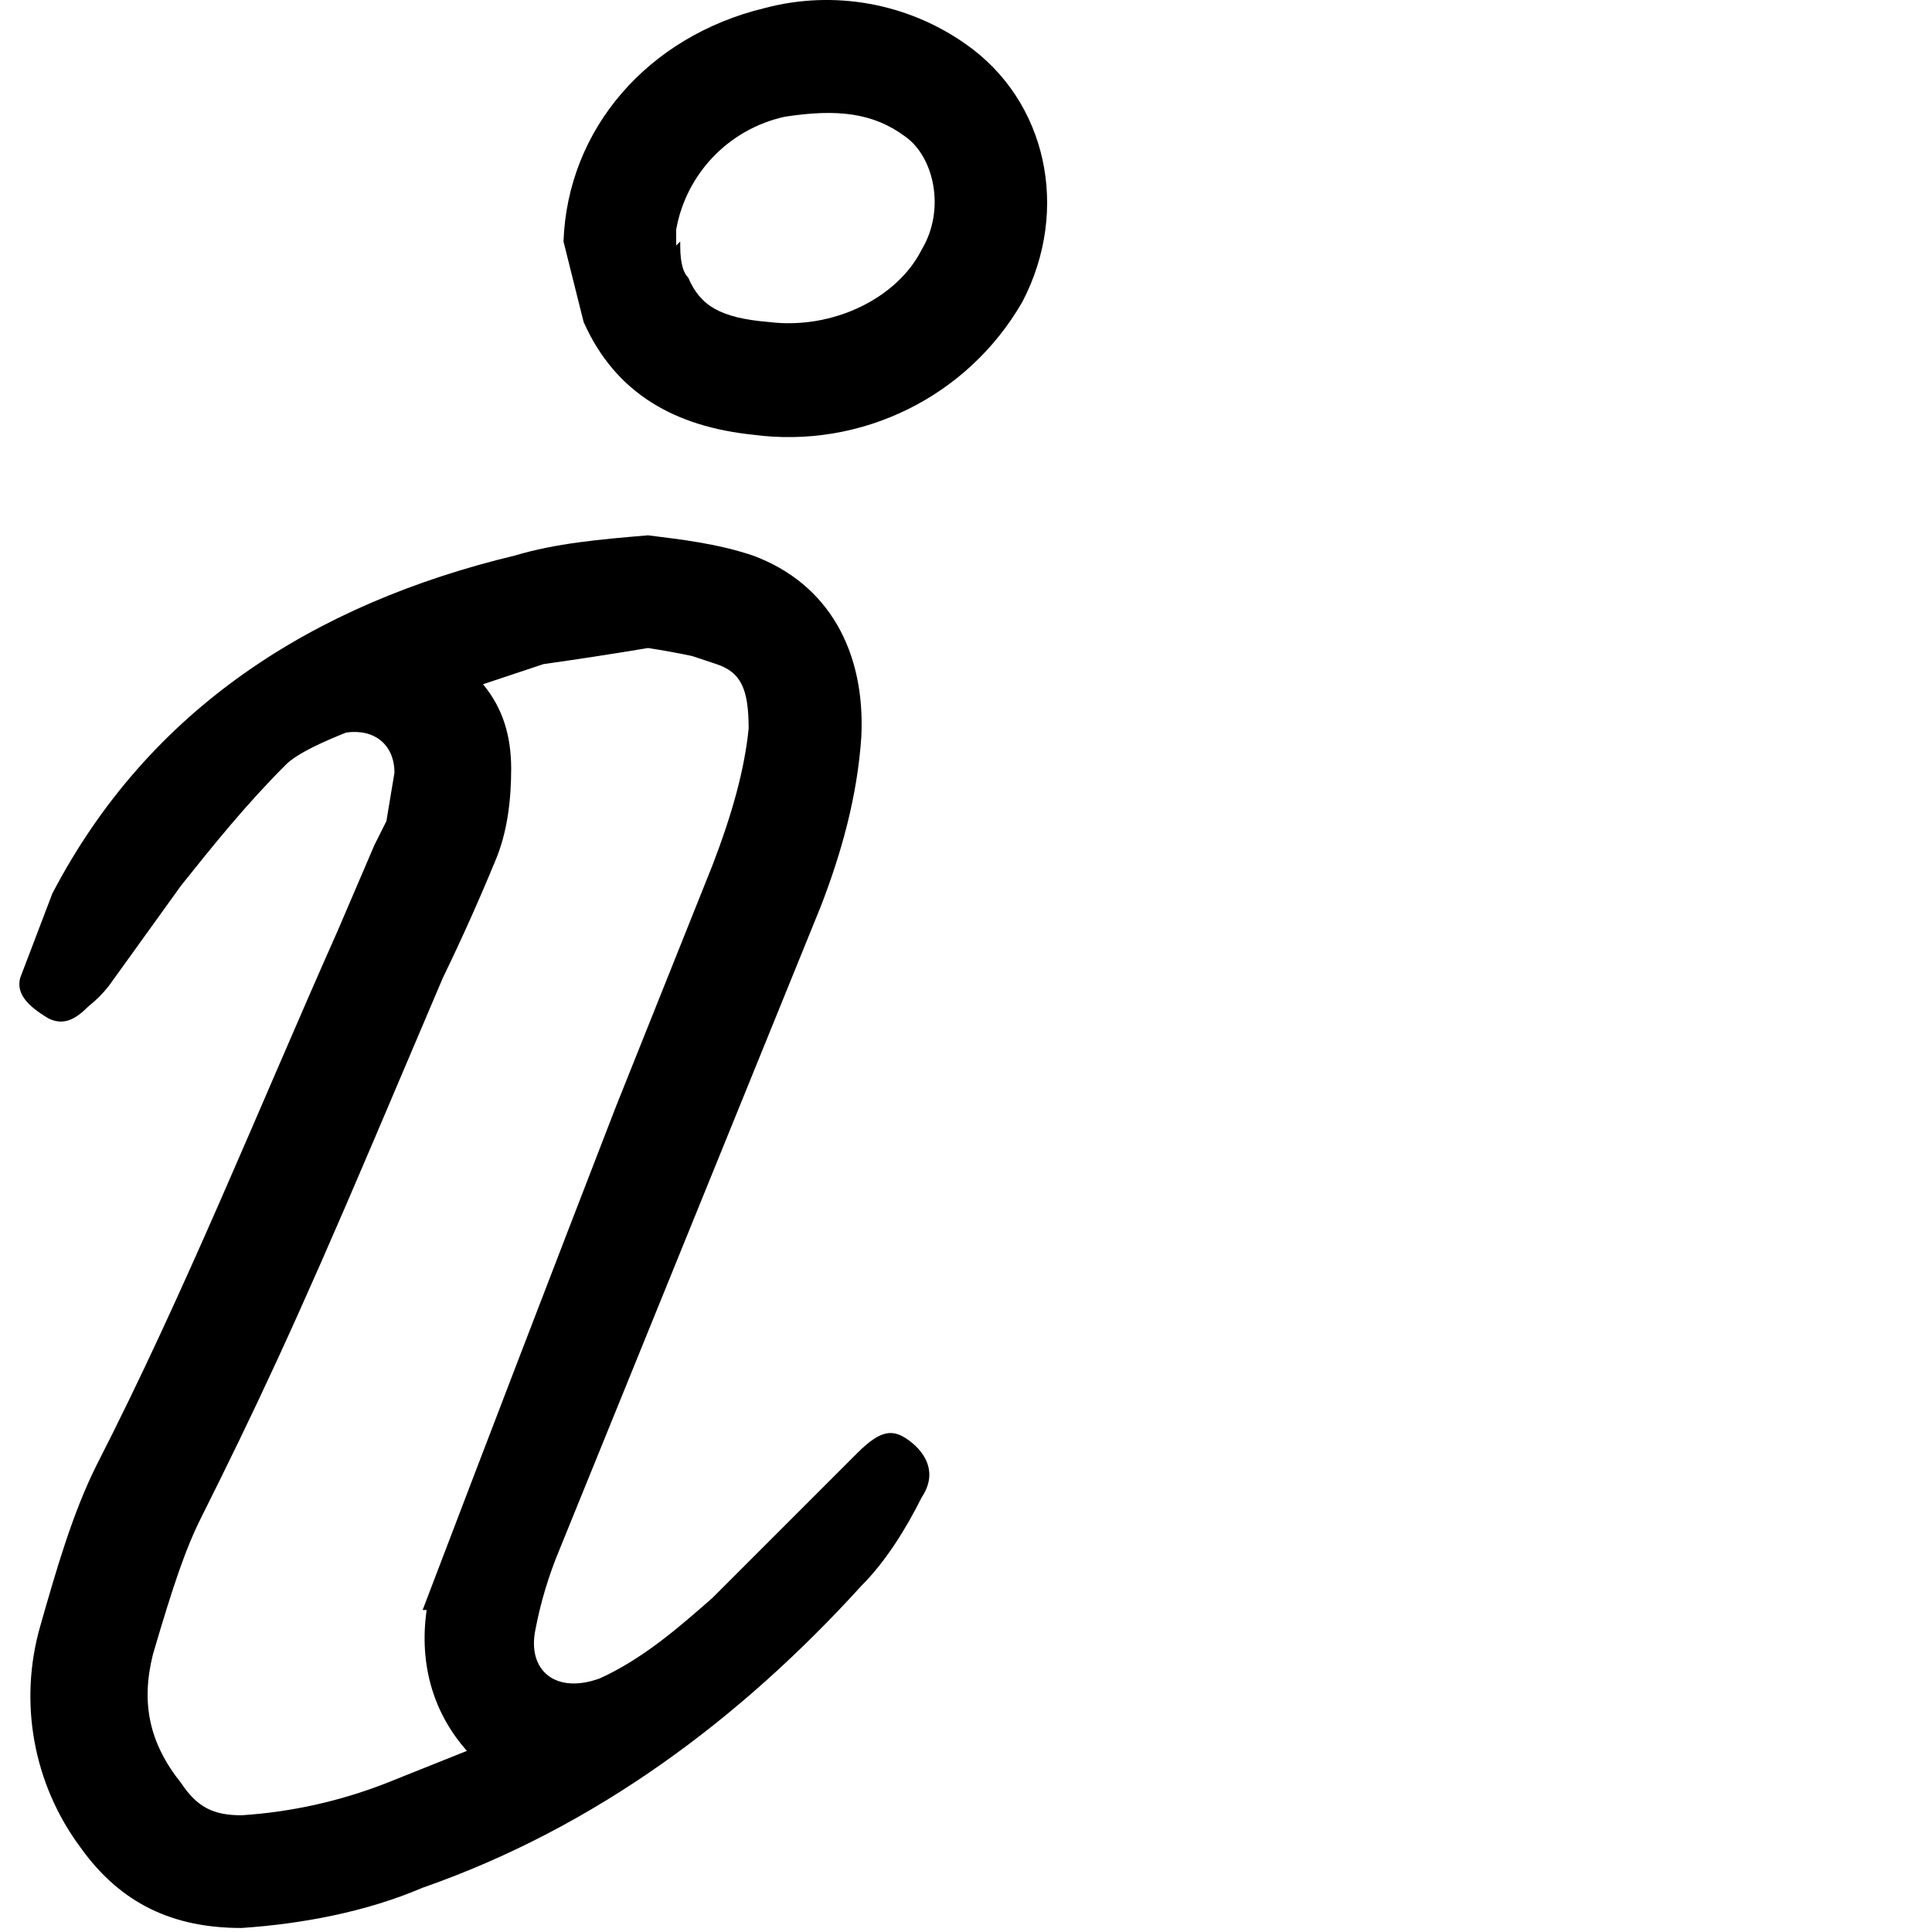
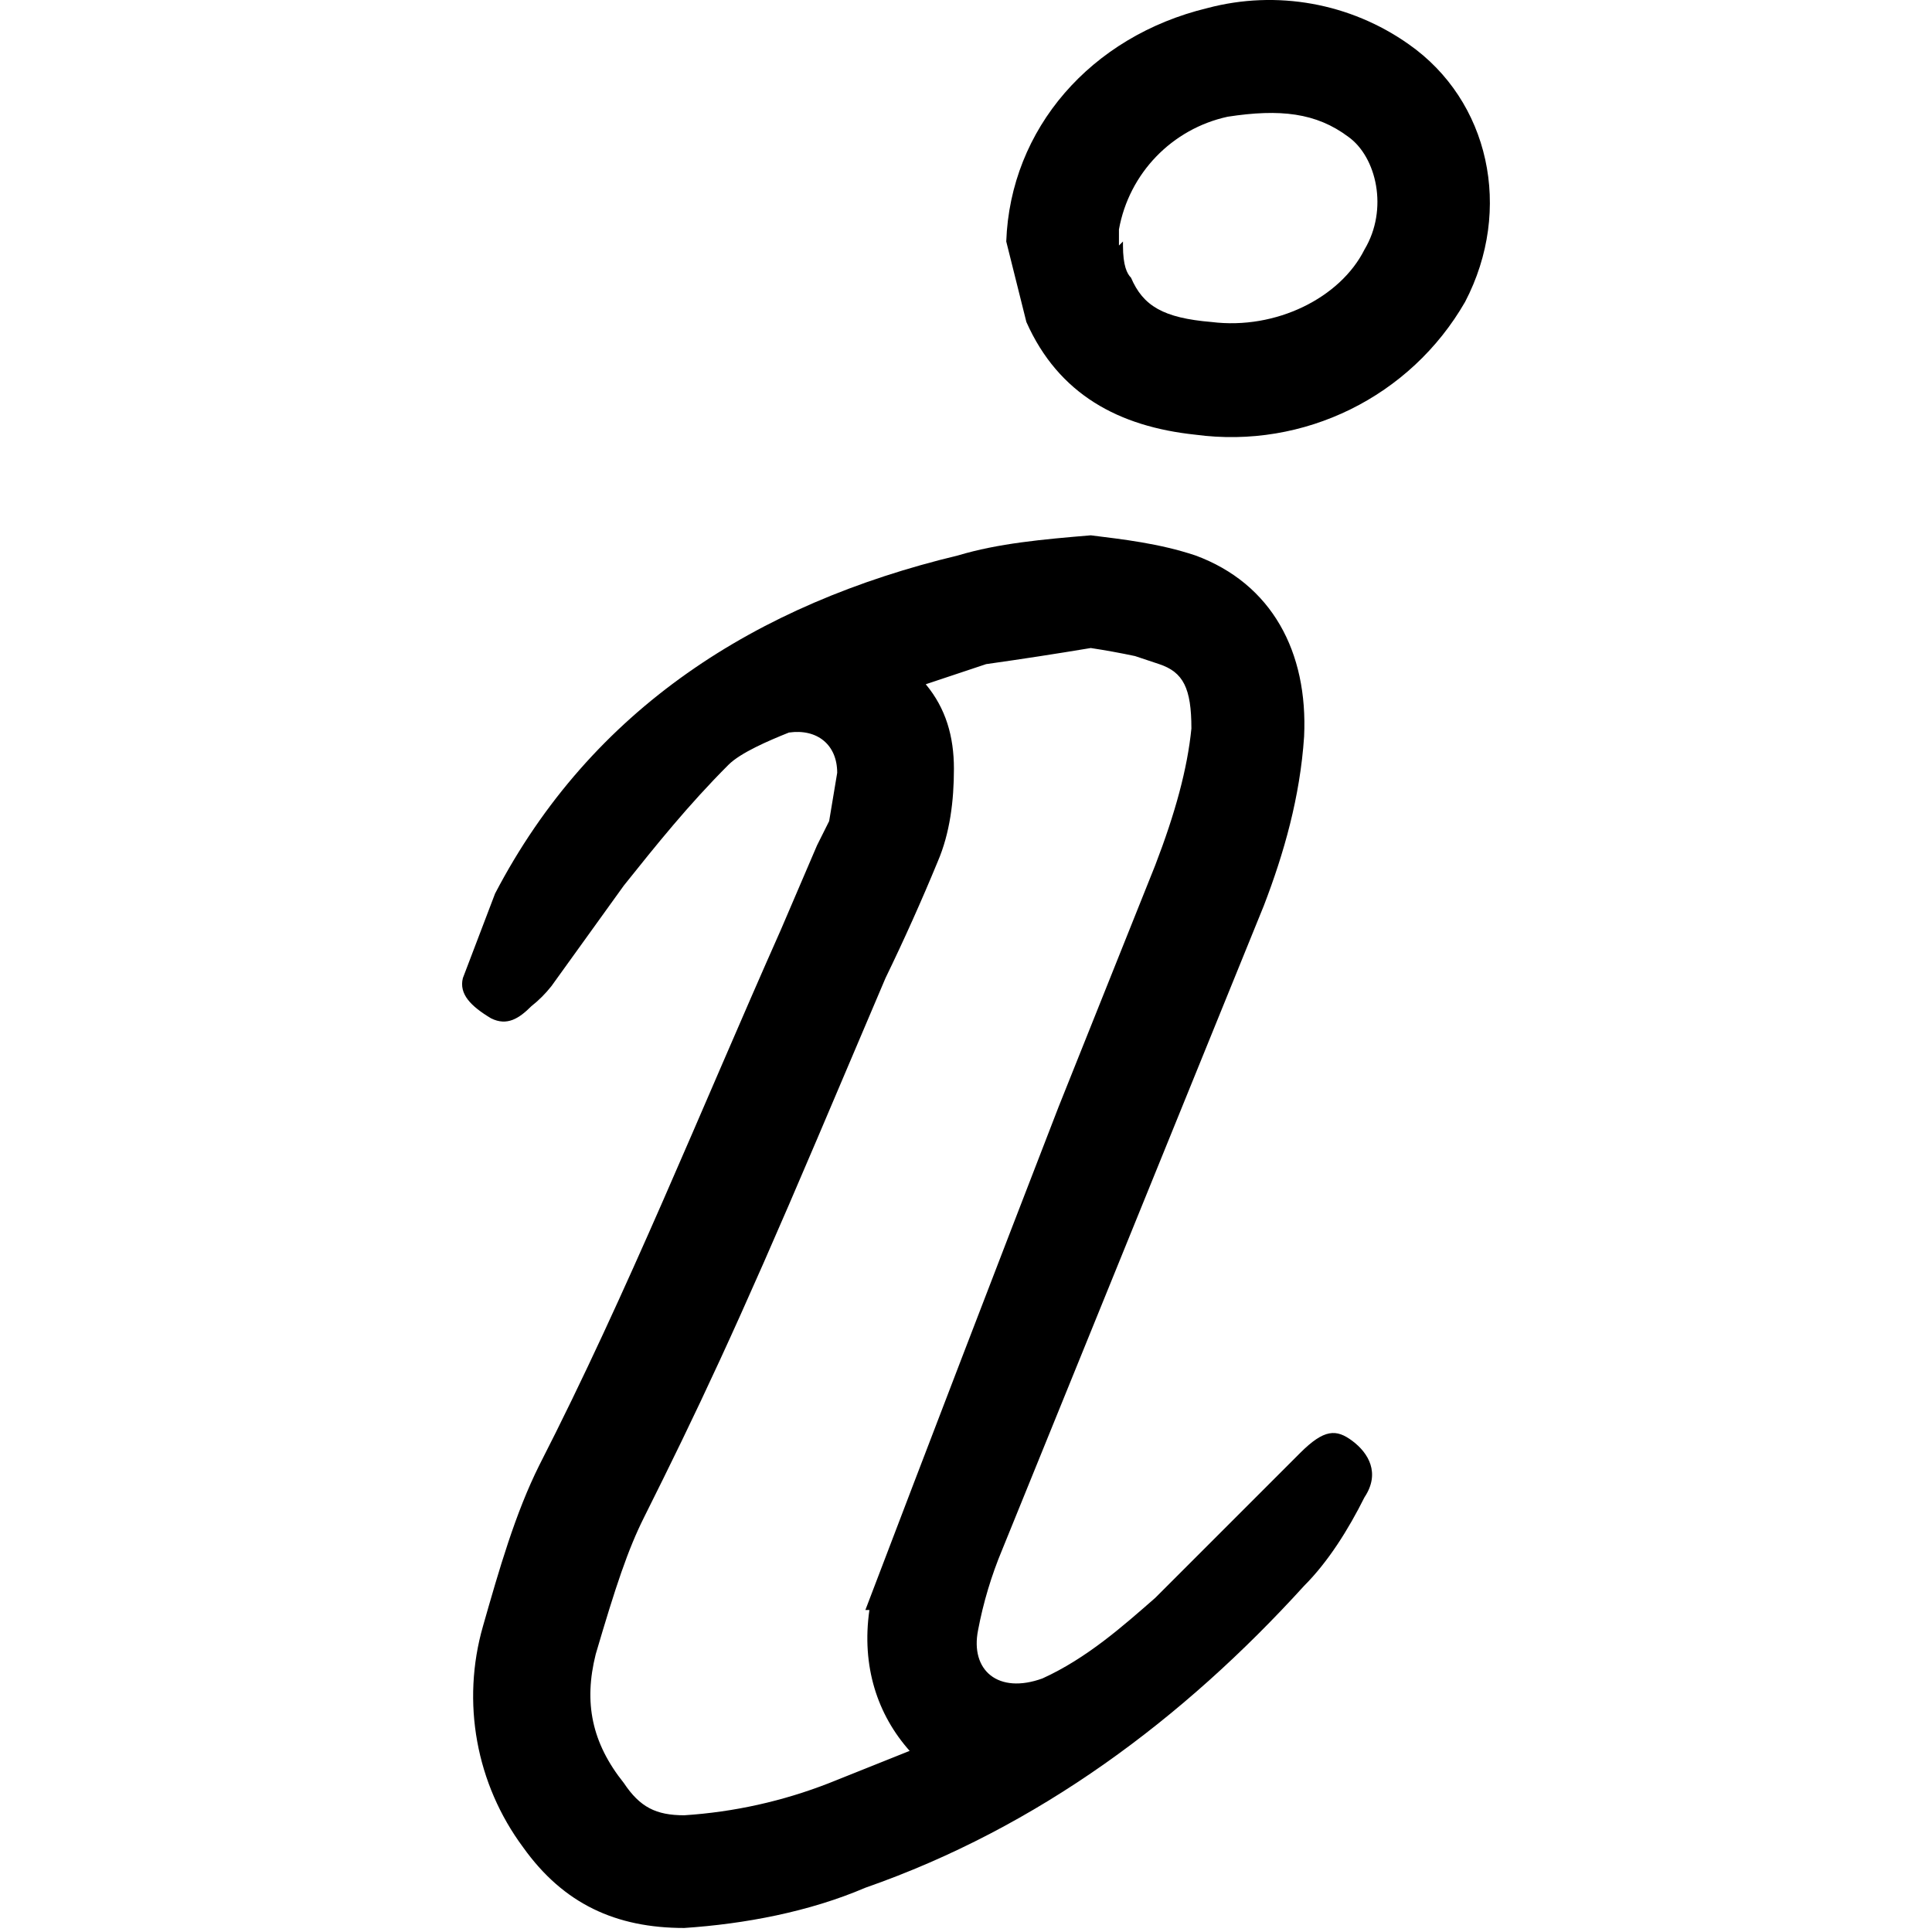
<svg xmlns="http://www.w3.org/2000/svg" xmlns:xlink="http://www.w3.org/1999/xlink" height="48" width="48">
-   <path d="M10.5 40a2516.1 2516.1 0 014.8-12.5l.8-2 1.6-4c.5-1.3.8-2.4.9-3.4 0-1-.2-1.4-.8-1.6l-.6-.2a19.2 19.2 0 00-1.1-.2 103.4 103.4 0 01-2.6.4L12 17c.5.6.7 1.3.7 2.1s-.1 1.6-.4 2.3a52.2 52.2 0 01-1.3 2.9l-1.7 4c-2 4.7-3 6.8-4.3 9.4-.4.8-.7 1.7-1.2 3.4-.3 1.2-.1 2.2.7 3.2.4.6.8.8 1.5.8a12 12 0 003.6-.8l2-.8c-.8-.9-1.2-2.1-1-3.5zM9.3 21l.3-.6.2-1.2c0-.7-.5-1.1-1.2-1-.5.2-1.2.5-1.5.8-1 1-1.8 2-2.6 3l-1.8 2.5a3 3 0 01-.5.5c-.3.3-.6.5-1 .3-.5-.3-.8-.6-.7-1l.8-2.1c2.4-4.6 6.5-7.2 11.5-8.4 1-.3 2.1-.4 3.3-.5.8.1 1.7.2 2.6.5 1.9.7 2.8 2.4 2.7 4.5-.1 1.5-.5 2.9-1 4.2l-6.5 16a10 10 0 00-.6 2c-.2 1 .5 1.6 1.6 1.2 1.1-.5 2-1.3 2.8-2l3.6-3.6c.6-.6.9-.6 1.3-.3s.7.8.3 1.4c-.4.8-.9 1.6-1.5 2.2-3 3.3-6.6 6-10.9 7.5-1.4.6-3 .9-4.5 1-1.7 0-3-.6-4-2a6.3 6.3 0 01-1-5.5c.4-1.4.8-2.8 1.4-4 2.2-4.3 4-8.8 6-13.3l.9-2.1zm7.6-15v.1c0 .5.1.7.2.8.3.7.8 1 2 1.1 1.6.2 3.2-.6 3.8-1.8.6-1 .3-2.3-.4-2.8-.8-.6-1.7-.7-3-.5a3.5 3.5 0 00-2.7 2.8v.4zM14 6c.1-2.8 2.1-5.1 5-5.8a6 6 0 015 .9c2 1.4 2.6 4.1 1.4 6.4a6.7 6.7 0 01-6.7 3.3c-1.9-.2-3.4-1-4.2-2.8L14 6z" />
+   <path d="M21.5 40a2516.1 2516.1 0 014.8-12.5l.8-2 1.6-4c.5-1.3.8-2.4.9-3.4 0-1-.2-1.4-.8-1.6l-.6-.2a19.2 19.2 0 00-1.1-.2 103.4 103.4 0 01-2.6.4L23 17c.5.6.7 1.3.7 2.1s-.1 1.6-.4 2.3a52.2 52.2 0 01-1.3 2.9l-1.7 4c-2 4.7-3 6.8-4.3 9.4-.4.8-.7 1.7-1.2 3.4-.3 1.2-.1 2.2.7 3.2.4.6.8.8 1.5.8a12 12 0 003.6-.8l2-.8c-.8-.9-1.2-2.1-1-3.5zm-1.2-19l.3-.6.2-1.2c0-.7-.5-1.1-1.2-1-.5.2-1.2.5-1.5.8-1 1-1.8 2-2.6 3l-1.8 2.5a3 3 0 01-.5.5c-.3.3-.6.5-1 .3-.5-.3-.8-.6-.7-1l.8-2.1c2.4-4.6 6.5-7.2 11.5-8.4 1-.3 2.1-.4 3.3-.5.8.1 1.7.2 2.6.5 1.9.7 2.8 2.4 2.7 4.5-.1 1.5-.5 2.9-1 4.2l-6.5 16a10 10 0 00-.6 2c-.2 1 .5 1.6 1.6 1.2 1.1-.5 2-1.3 2.8-2l3.6-3.6c.6-.6.9-.6 1.3-.3s.7.8.3 1.4c-.4.8-.9 1.6-1.5 2.2-3 3.3-6.6 6-10.9 7.5-1.4.6-3 .9-4.5 1-1.7 0-3-.6-4-2a6.3 6.3 0 01-1-5.5c.4-1.4.8-2.8 1.4-4 2.2-4.3 4-8.8 6-13.3l.9-2.1zm7.6-15v.1c0 .5.1.7.2.8.3.7.8 1 2 1.1 1.6.2 3.2-.6 3.8-1.8.6-1 .3-2.3-.4-2.8-.8-.6-1.7-.7-3-.5a3.5 3.5 0 00-2.7 2.8v.4zM25 6c.1-2.8 2.1-5.1 5-5.8a6 6 0 015 .9c2 1.4 2.6 4.1 1.4 6.4a6.7 6.7 0 01-6.7 3.3c-1.9-.2-3.4-1-4.2-2.8L25 6z" />
  <a id="anchor" xlink:href="https://learn.swopstakes.com/" target="_top">
    <rect x="0" y="0" width="100%" height="100%" fill-opacity="0" />
  </a>
</svg>
